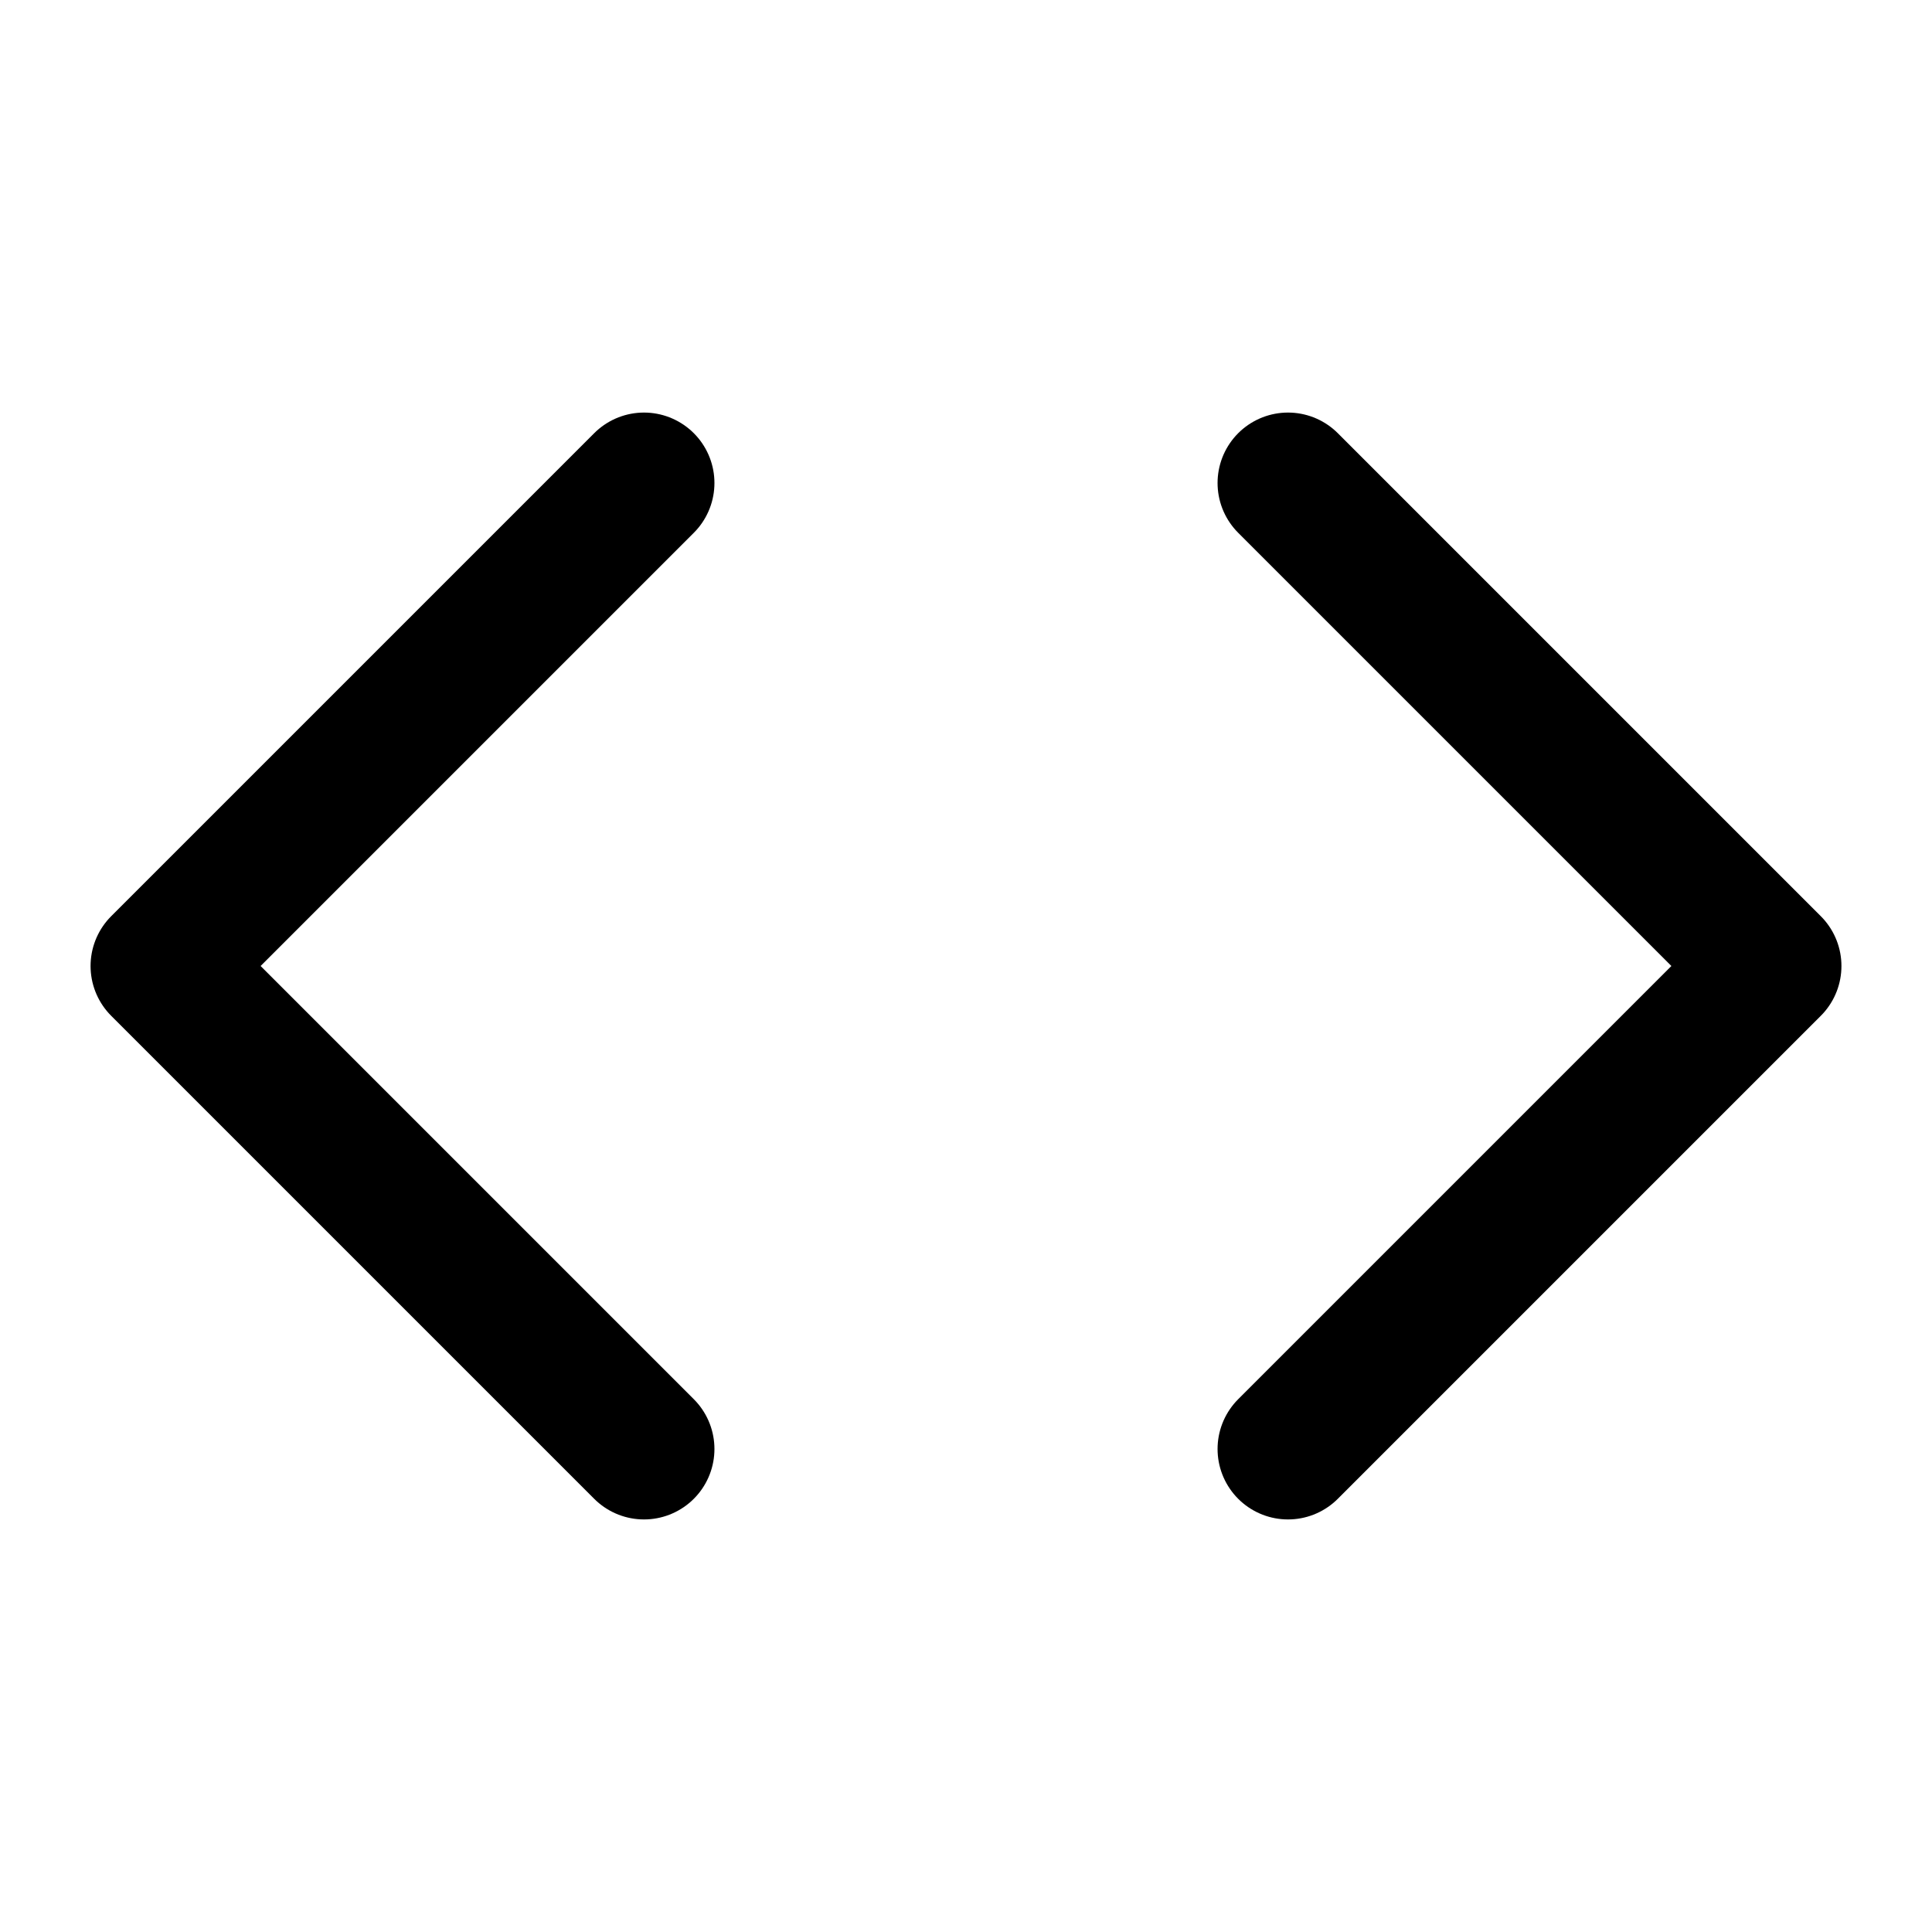
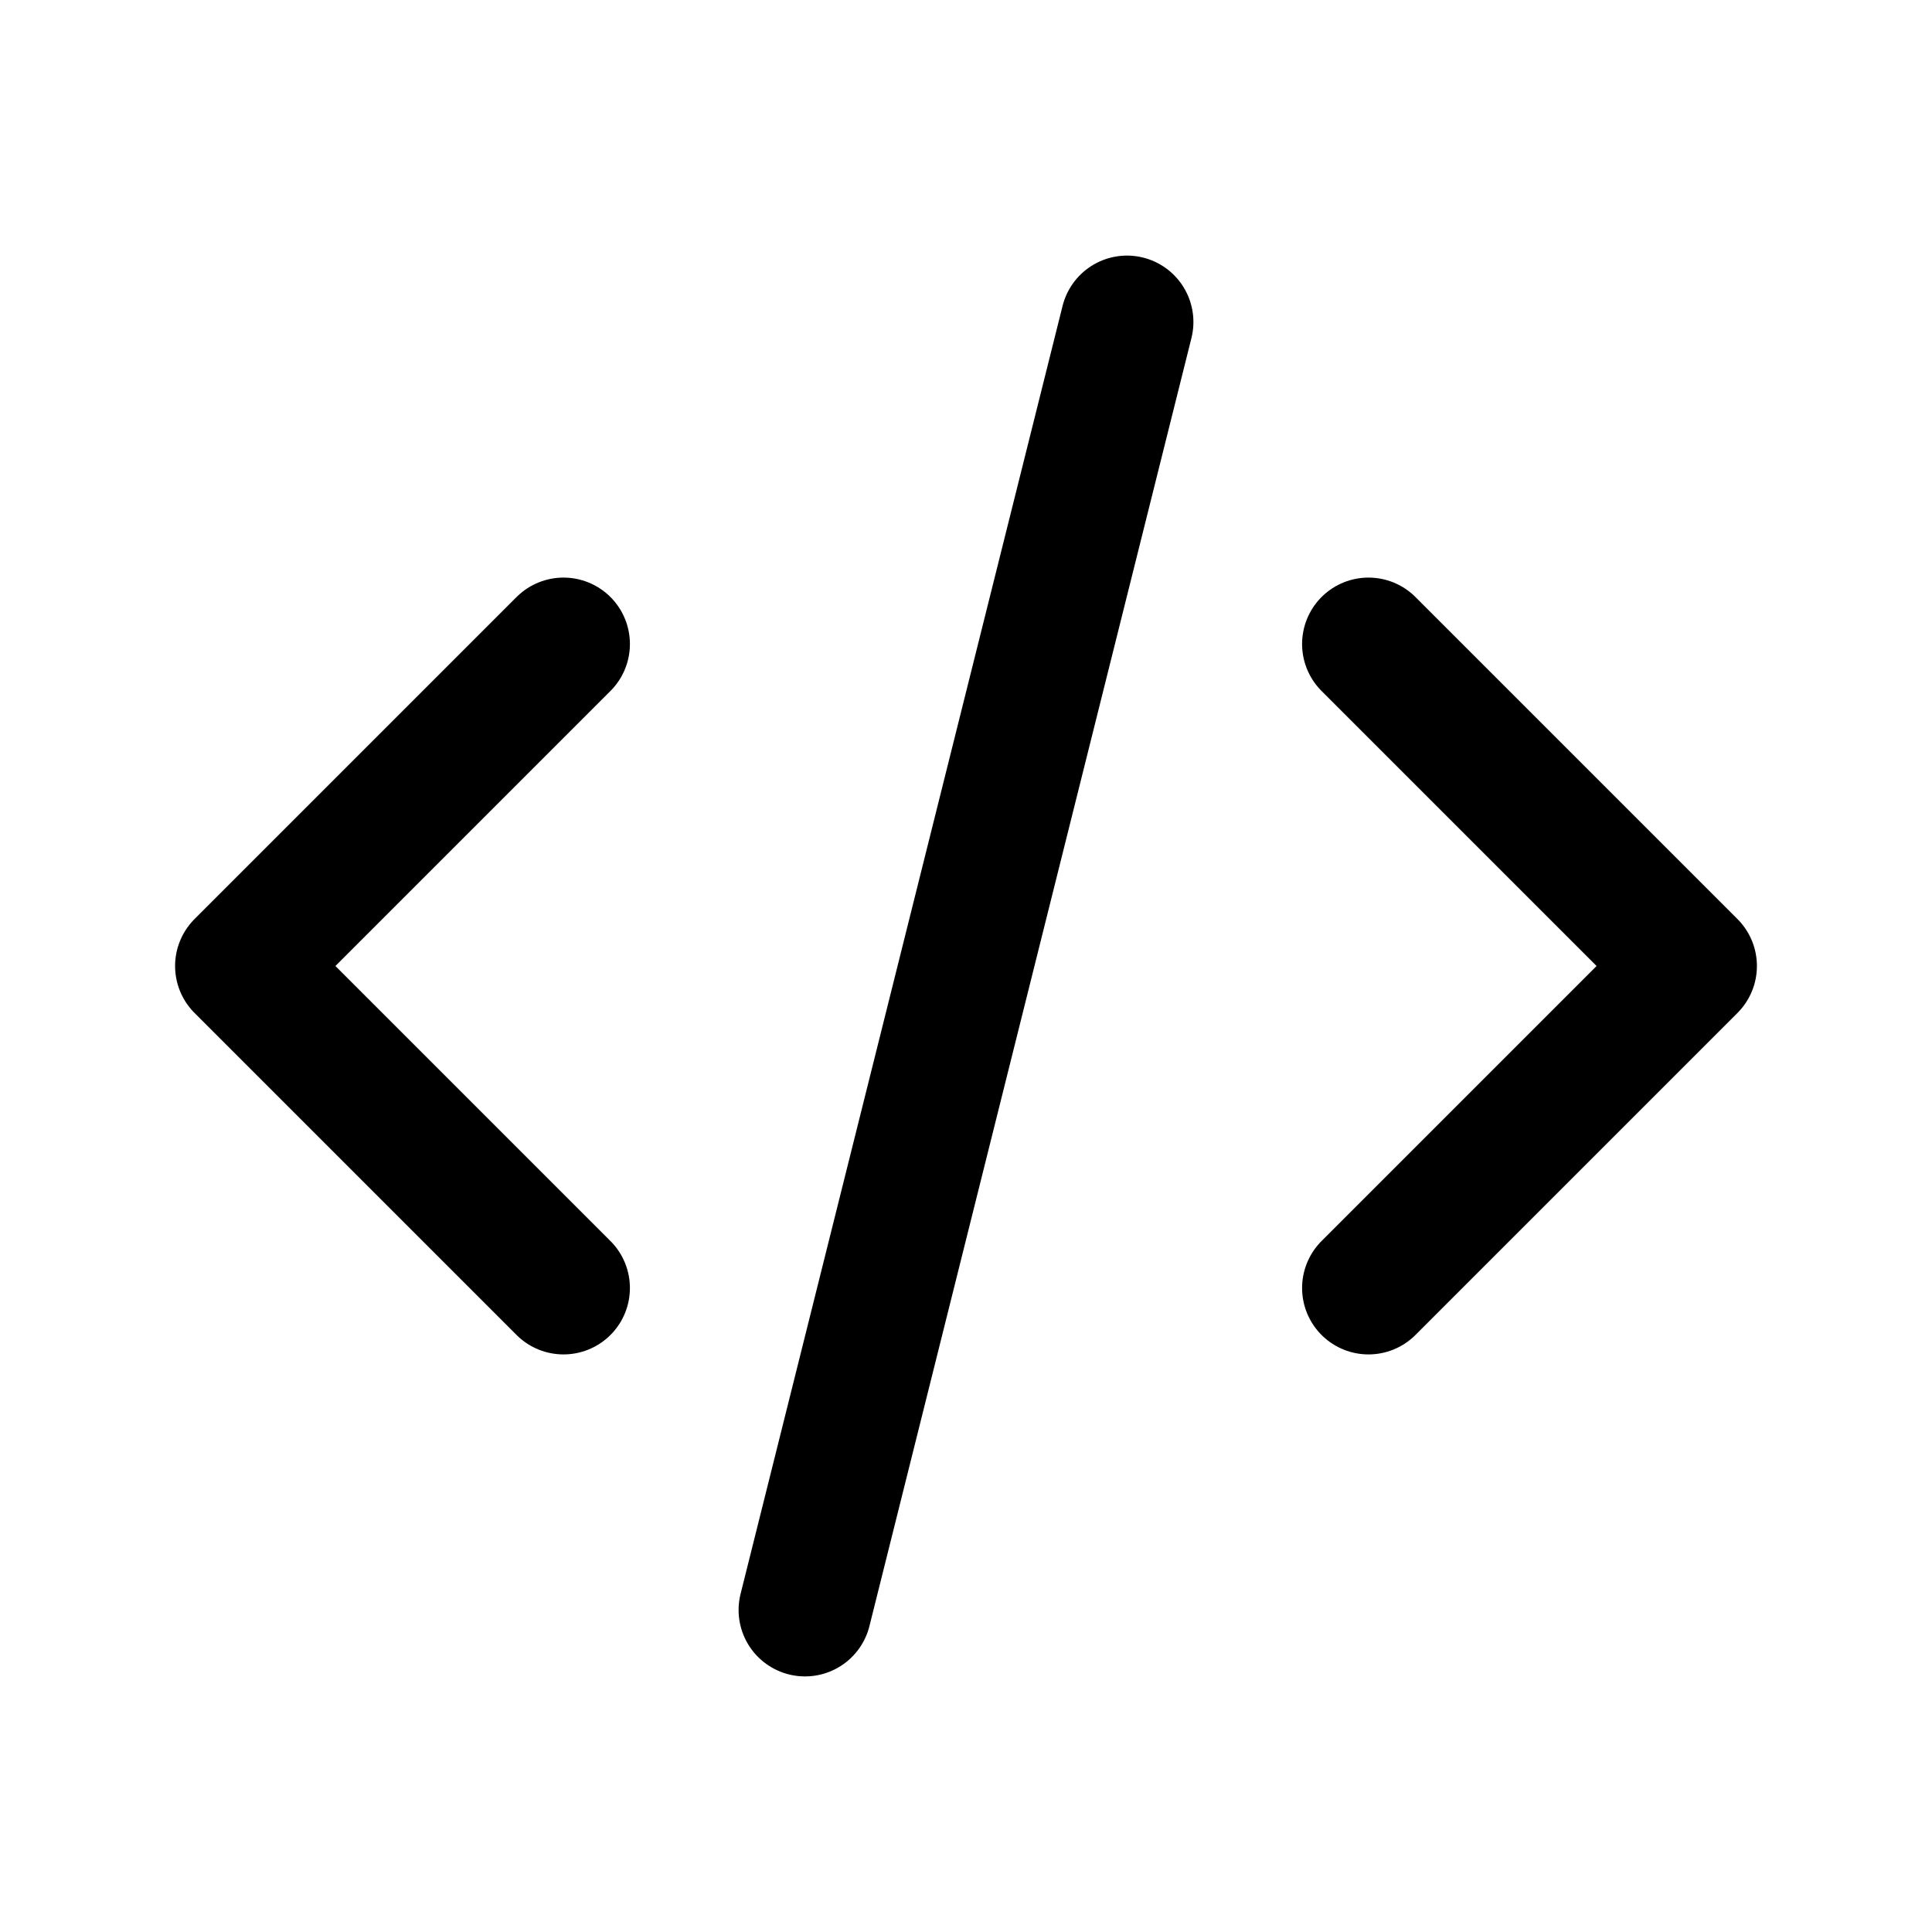
- <svg xmlns="http://www.w3.org/2000/svg" width="24" height="24" viewBox="0 0 24 24" fill="none" stroke="#000" stroke-width="1.75" stroke-linecap="round" stroke-linejoin="round">
-   <polyline points="16 18 22 12 16 6" />
-   <polyline points="8 6 2 12 8 18" />
+ <svg xmlns="http://www.w3.org/2000/svg" width="24" height="24" viewBox="0 0 24 24" fill="none" stroke="#000" stroke-width="1.65" stroke-linecap="round" stroke-linejoin="round">
+   <path d="M7 8l-4 4l4 4" />
+   <path d="M17 8l4 4l-4 4" />
+   <path d="M14 4l-4 16" />
</svg>
